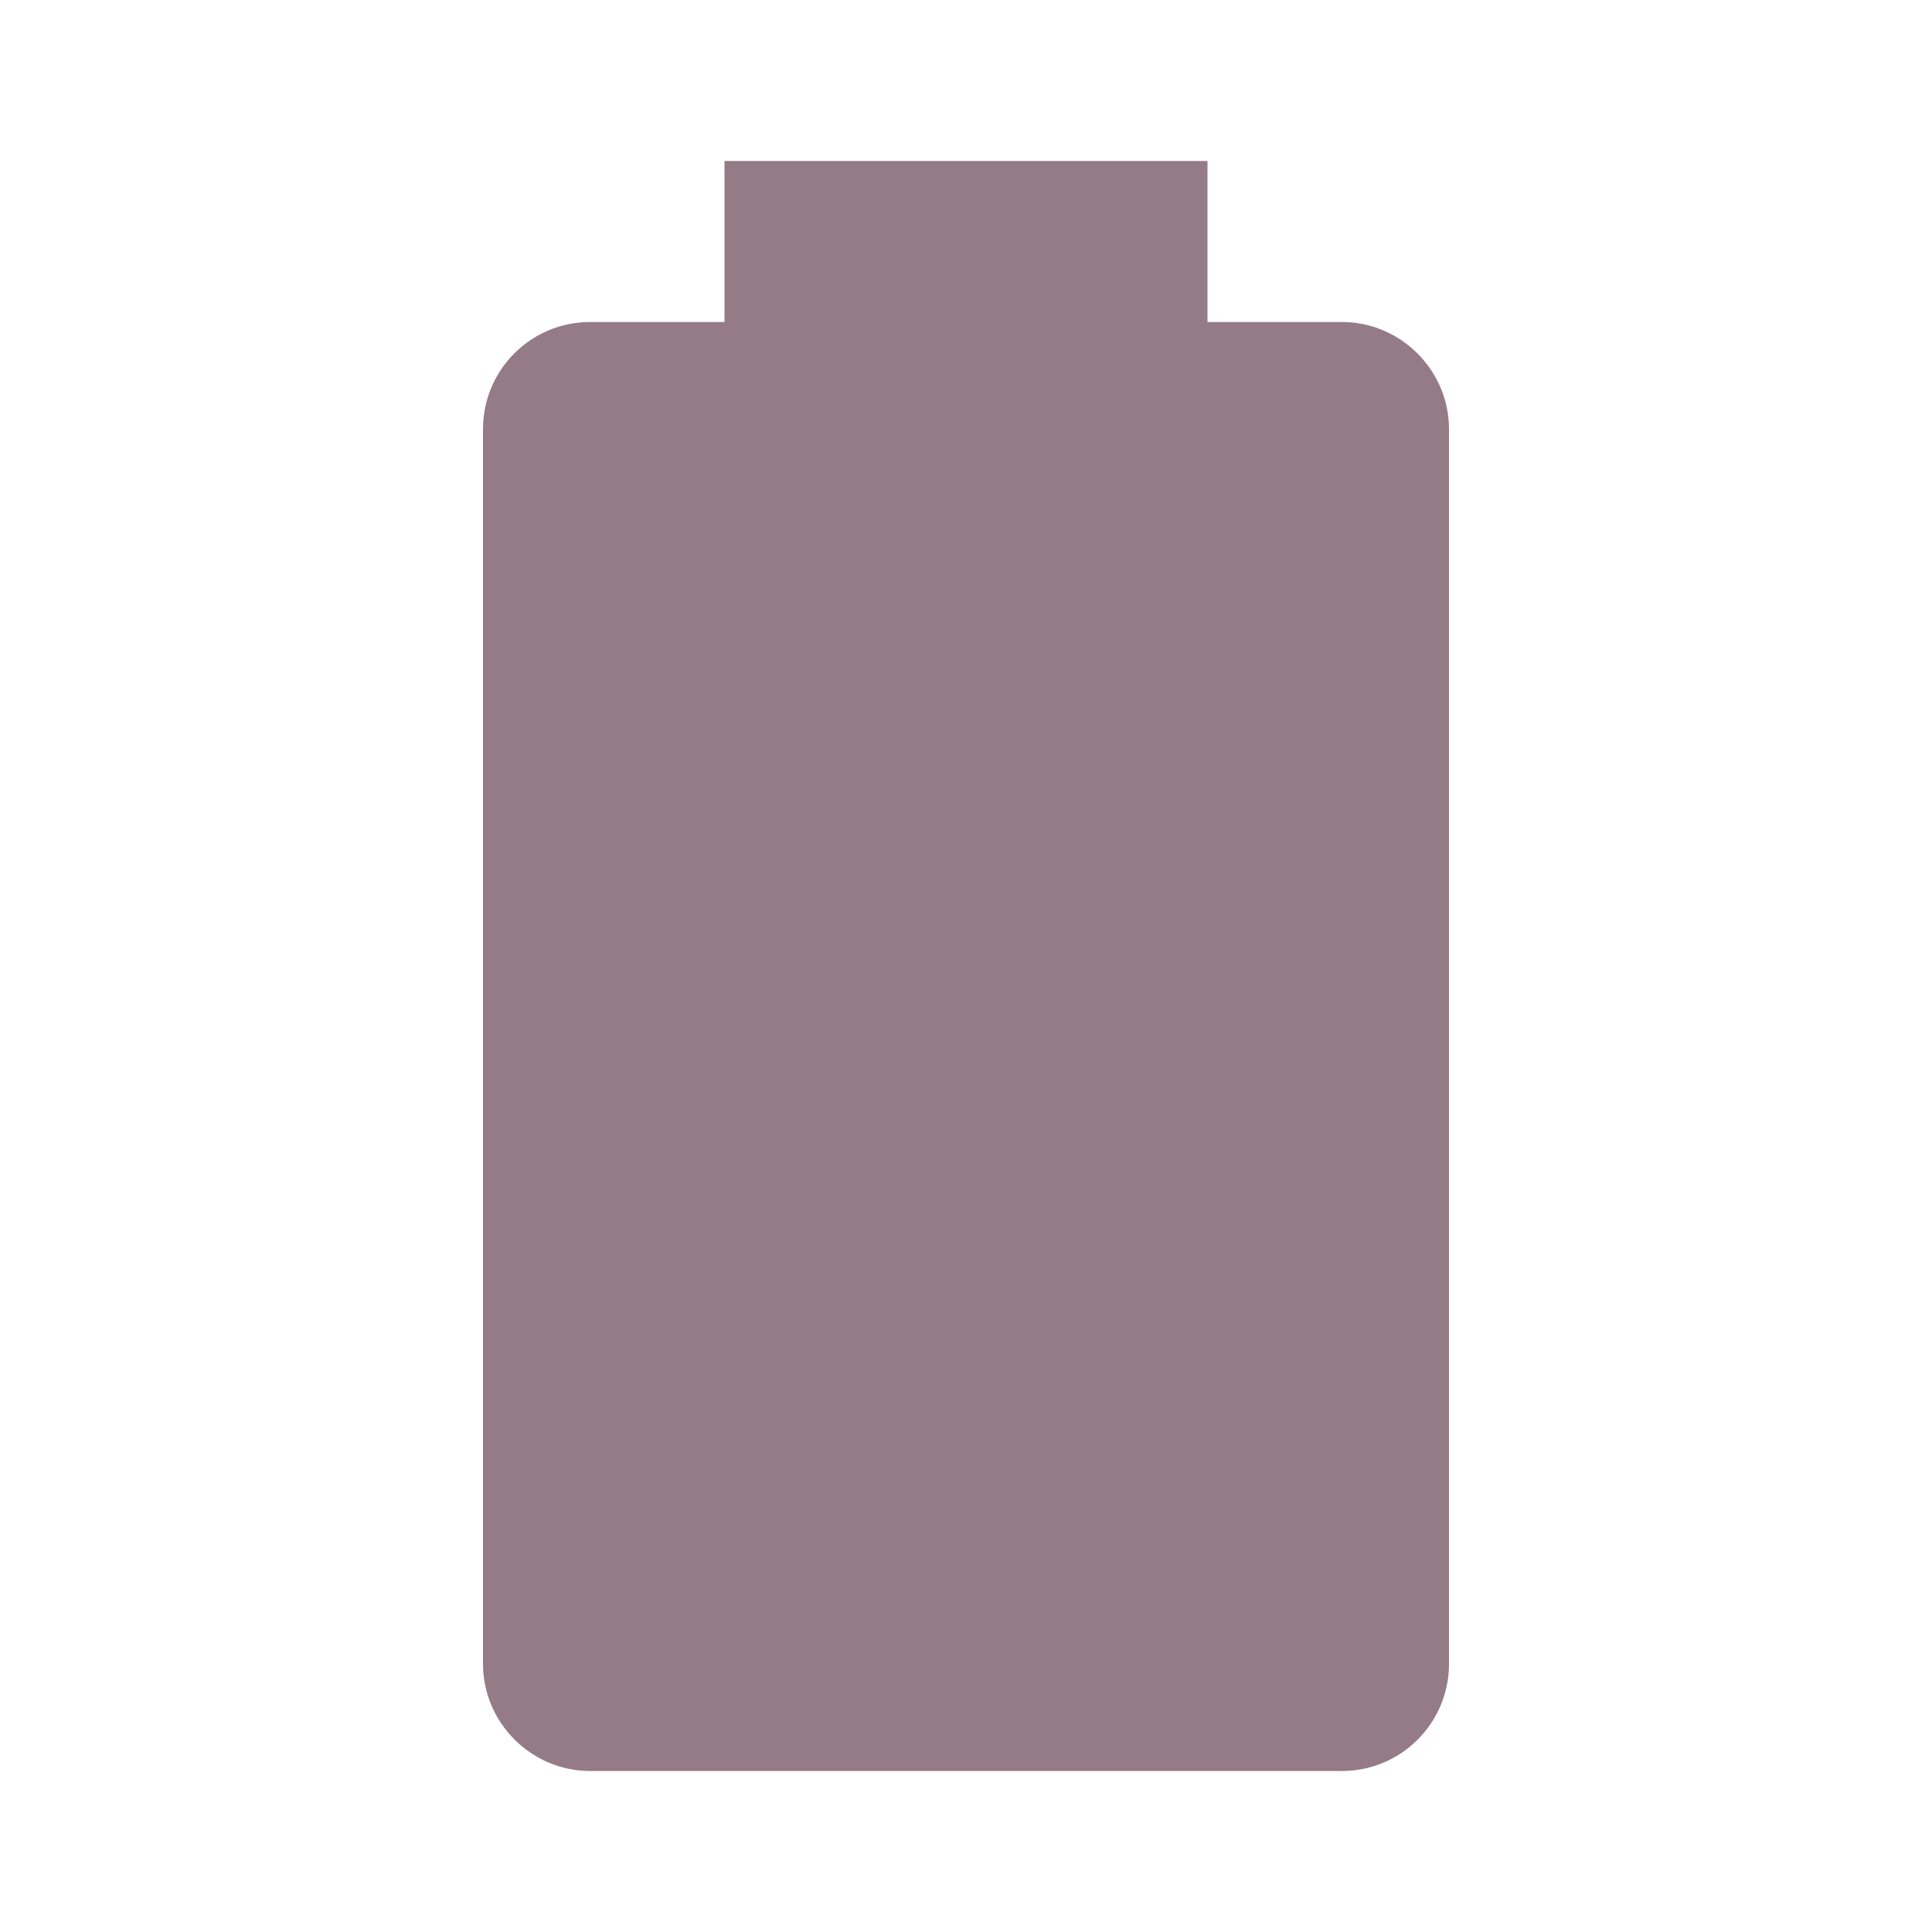
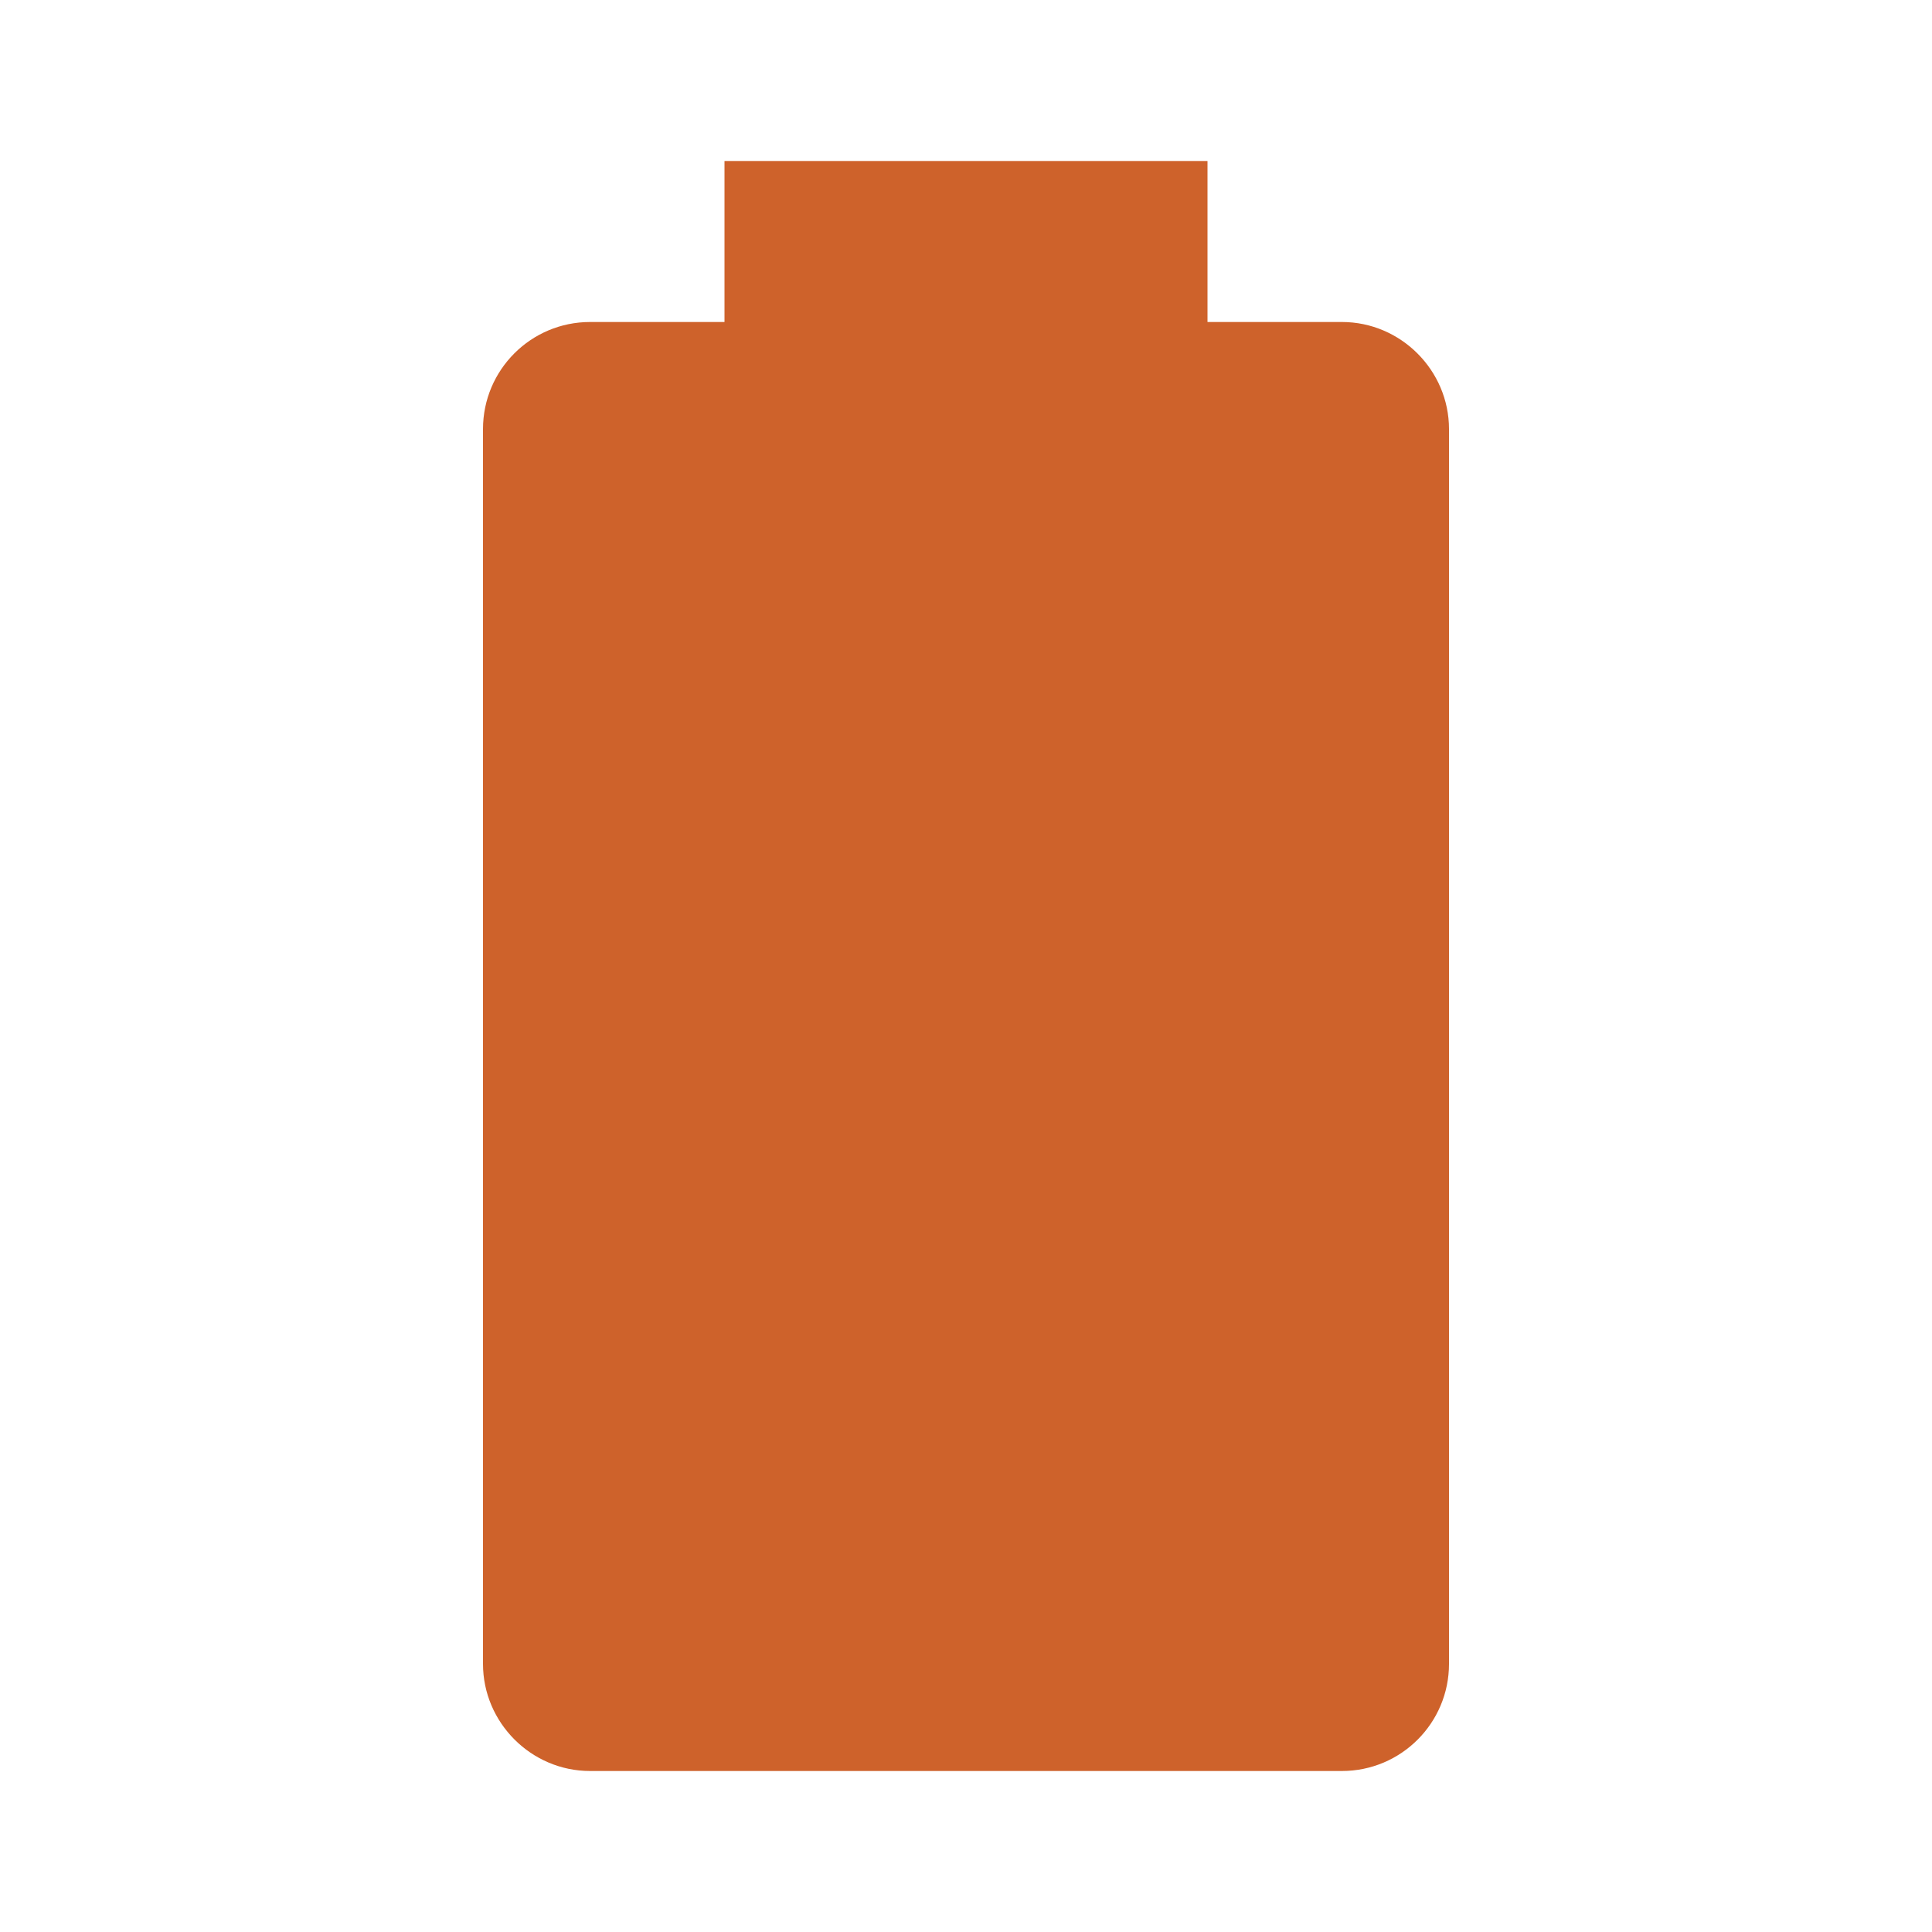
<svg xmlns="http://www.w3.org/2000/svg" viewBox="0 0 24 24">
-   <path d="M16.67,4H15V2H9V4H7.33A1.33,1.33 0 0,0 6,5.33V20.67C6,21.4 6.6,22 7.33,22H16.67A1.33,1.33 0 0,0 18,20.67V5.33C18,4.6 17.4,4 16.67,4Z" fill="#957B86" />
+   <path d="M16.67,4H15V2H9V4H7.33A1.33,1.33 0 0,0 6,5.33V20.67C6,21.4 6.6,22 7.33,22H16.67A1.33,1.33 0 0,0 18,20.67V5.33C18,4.6 17.4,4 16.67,4Z" fill="#CE622B" />
</svg>
